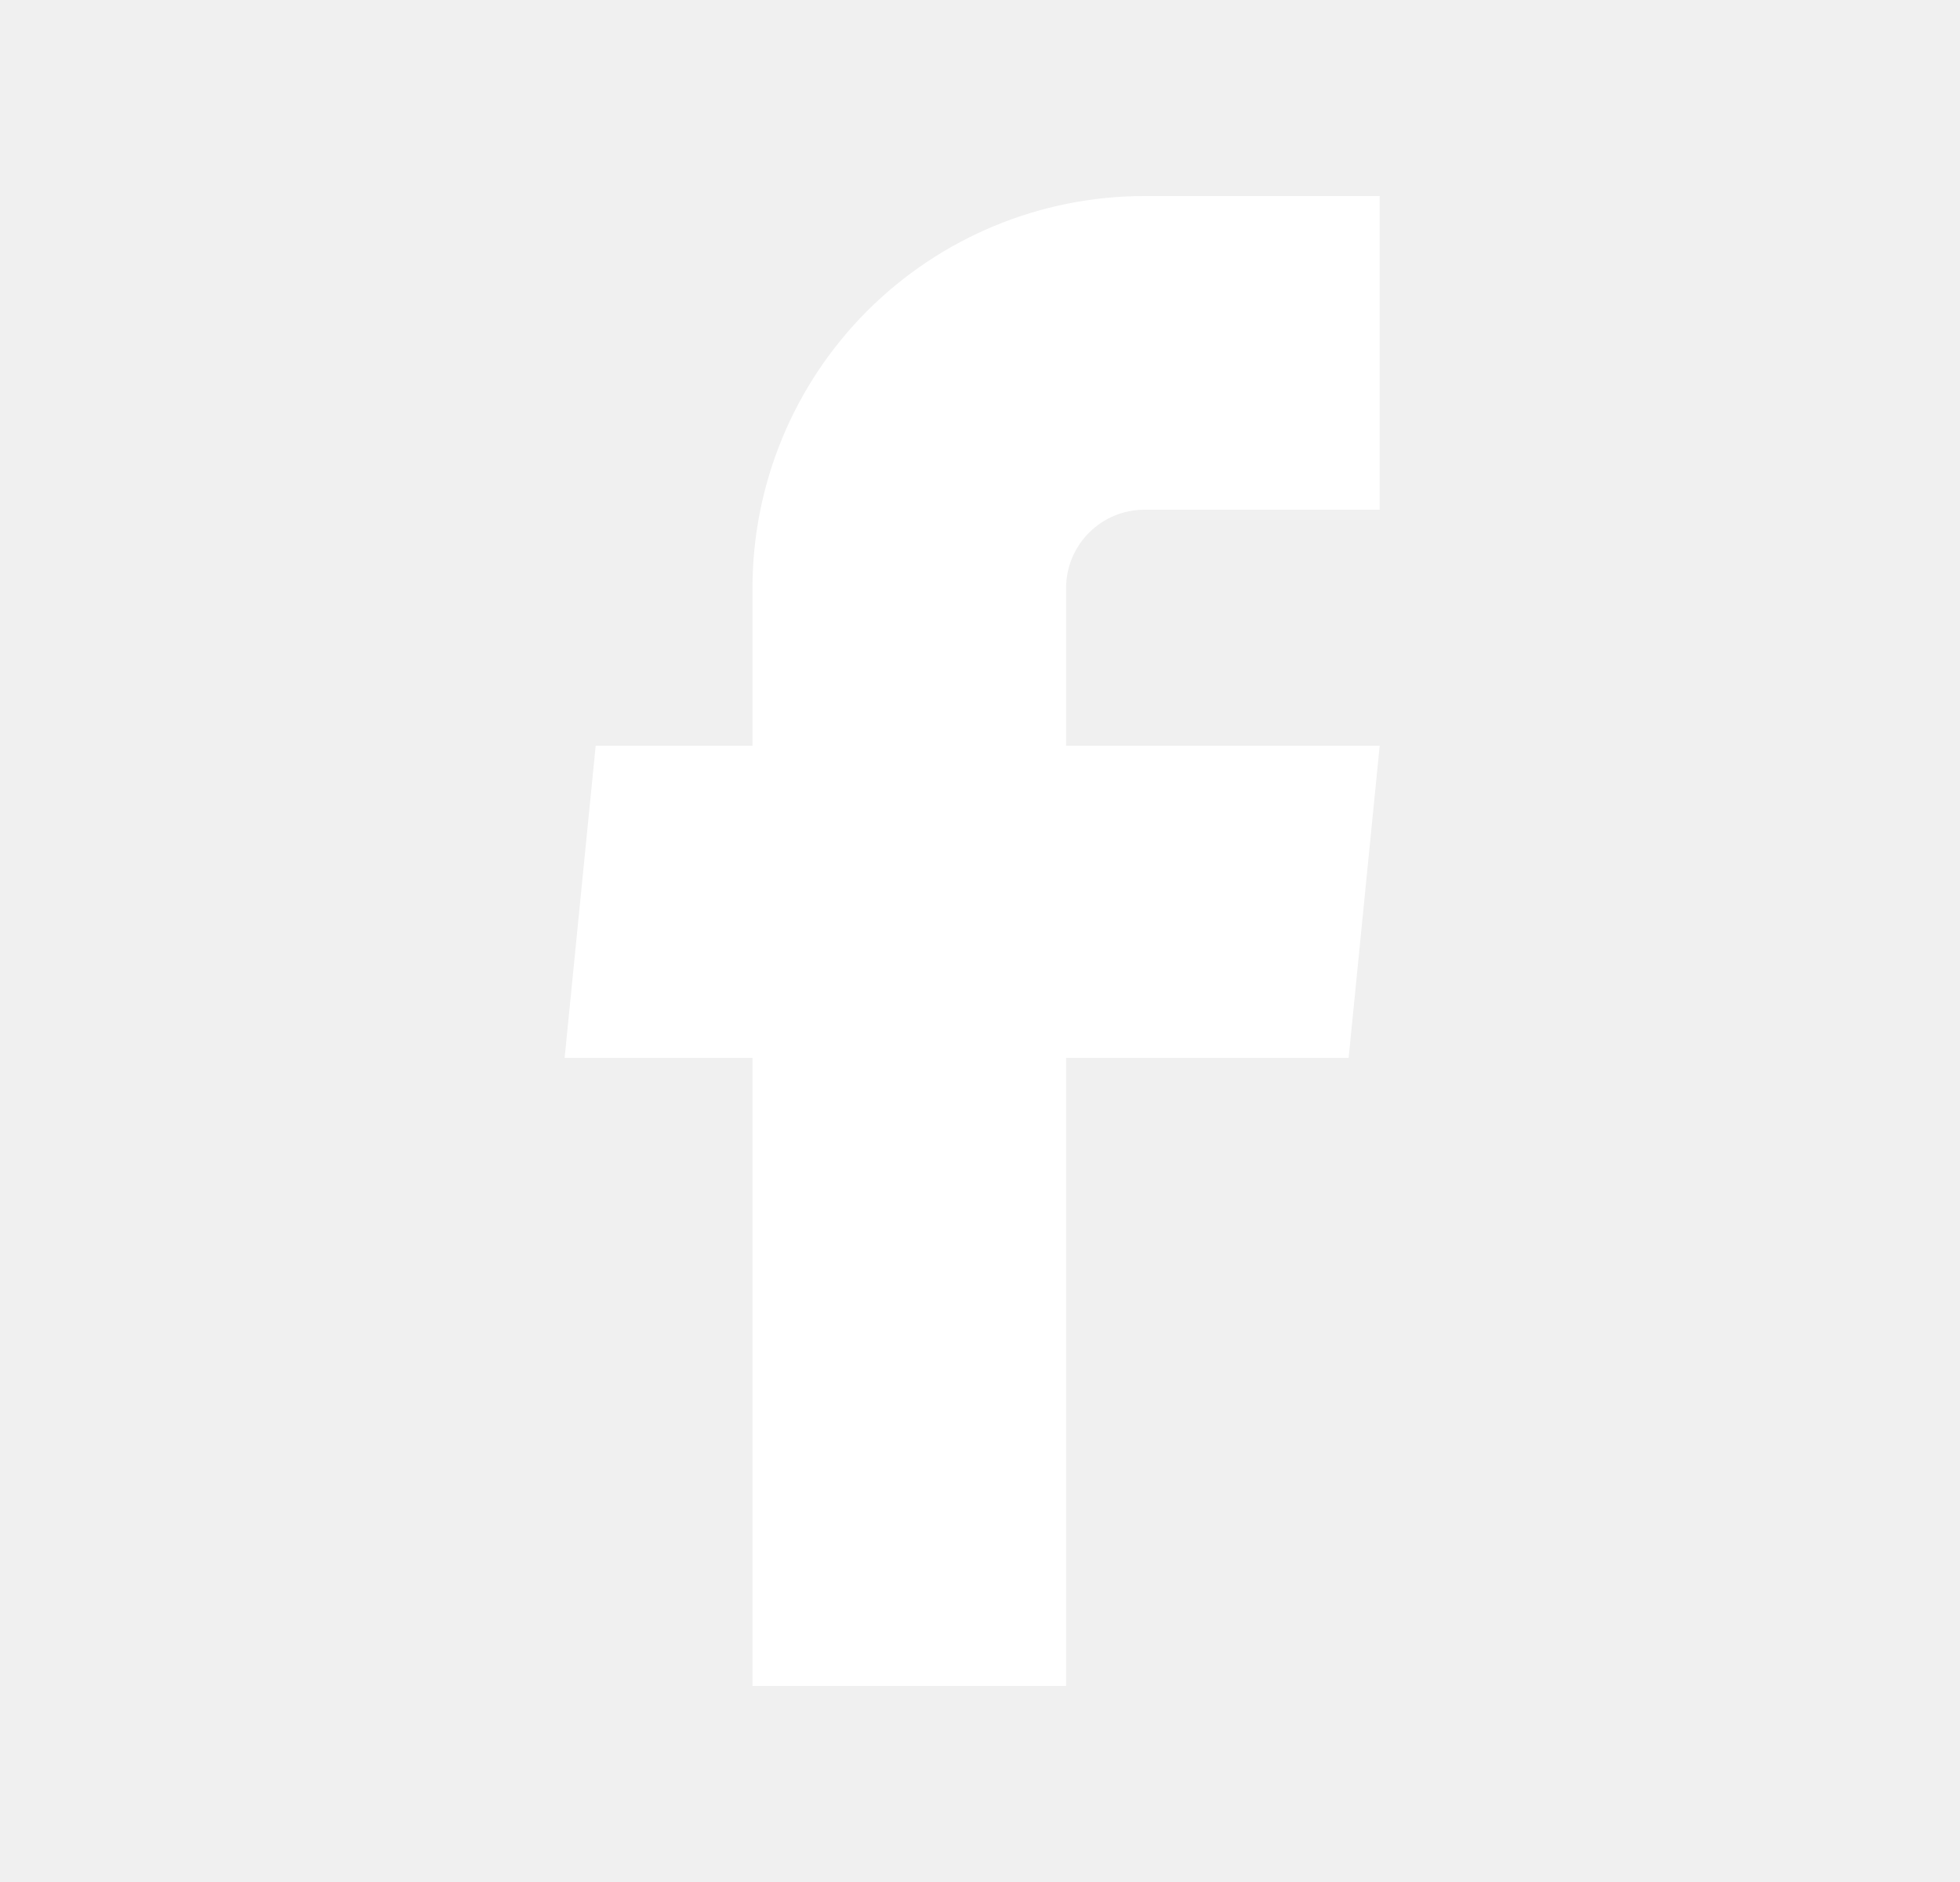
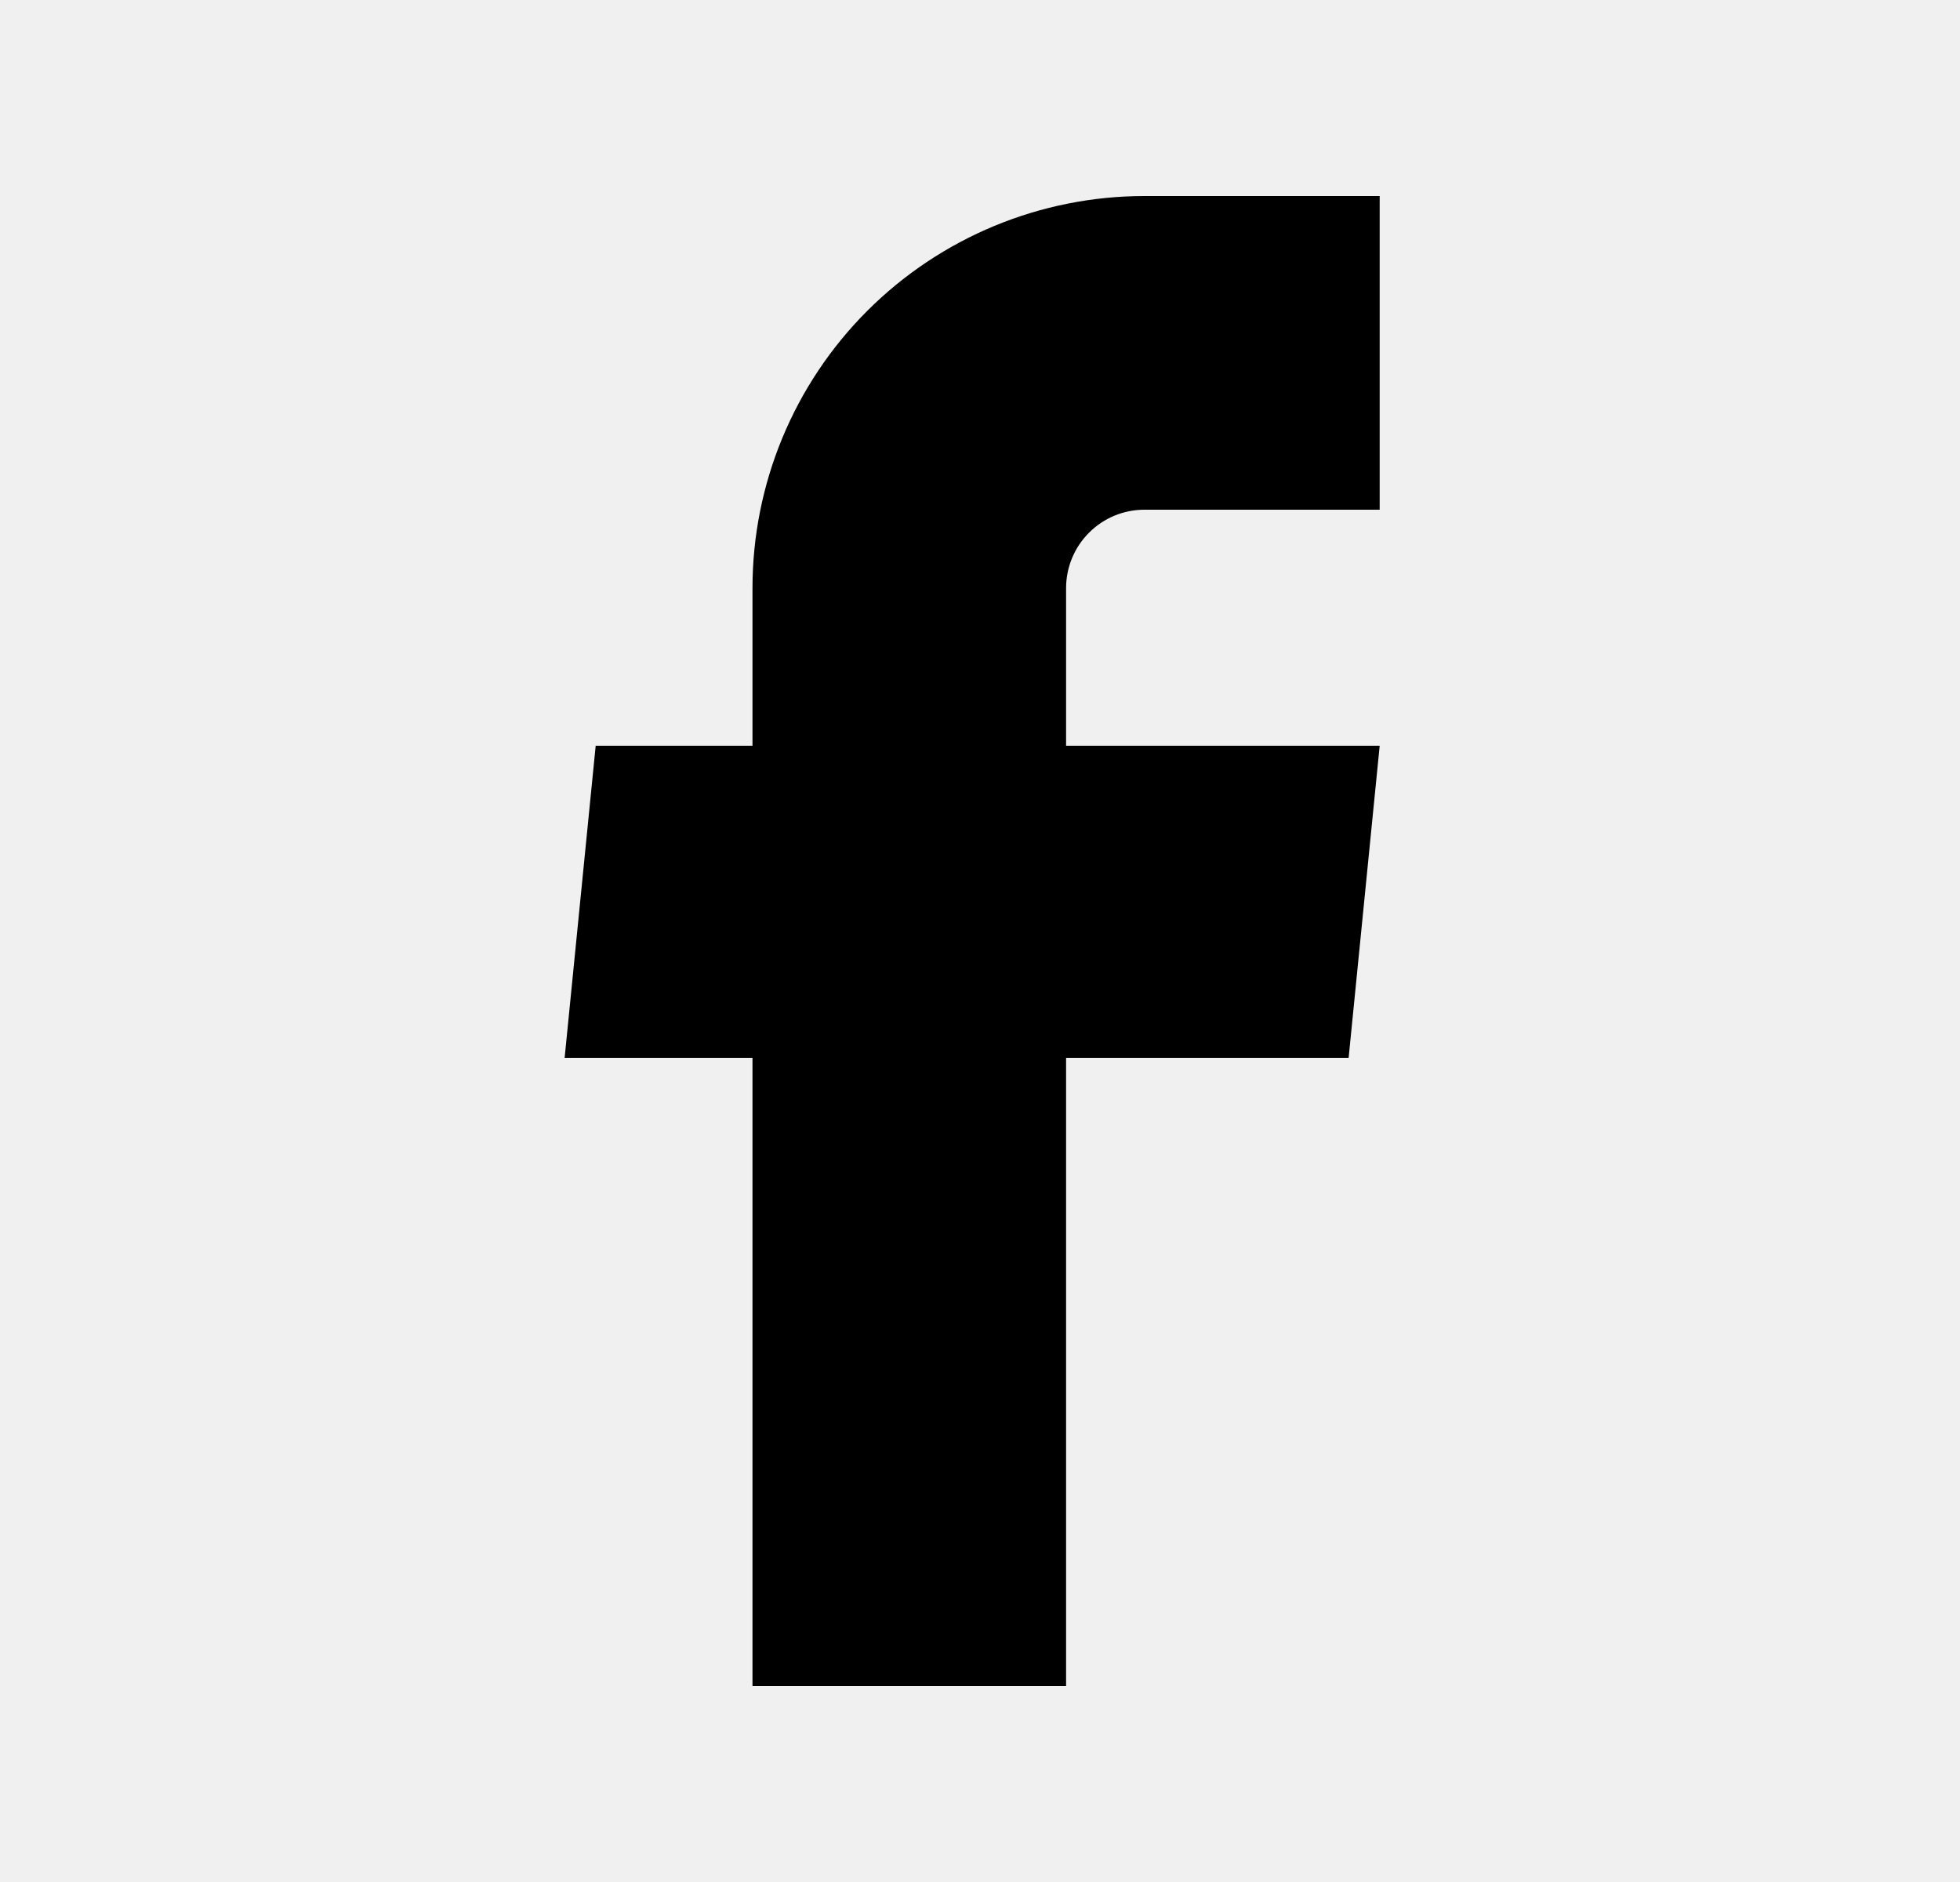
<svg xmlns="http://www.w3.org/2000/svg" width="25" height="24" viewBox="0 0 25 24" fill="none">
-   <path d="M9.598 21.5H13.598V13.49H17.202L17.598 9.51H13.598V7.5C13.598 7.235 13.703 6.98 13.891 6.793C14.078 6.605 14.332 6.5 14.598 6.5H17.598V2.5H14.598C13.272 2.5 12 3.027 11.062 3.964C10.124 4.902 9.598 6.174 9.598 7.5V9.51H7.598L7.202 13.49H9.598V21.5Z" fill="white" />
+   <path d="M9.598 21.5H13.598V13.49H17.202L17.598 9.51H13.598V7.5C13.598 7.235 13.703 6.98 13.891 6.793C14.078 6.605 14.332 6.5 14.598 6.5H17.598V2.5H14.598C13.272 2.5 12 3.027 11.062 3.964C10.124 4.902 9.598 6.174 9.598 7.5V9.51H7.598L7.202 13.49H9.598V21.5Z" fill="currentColor" />
</svg>
